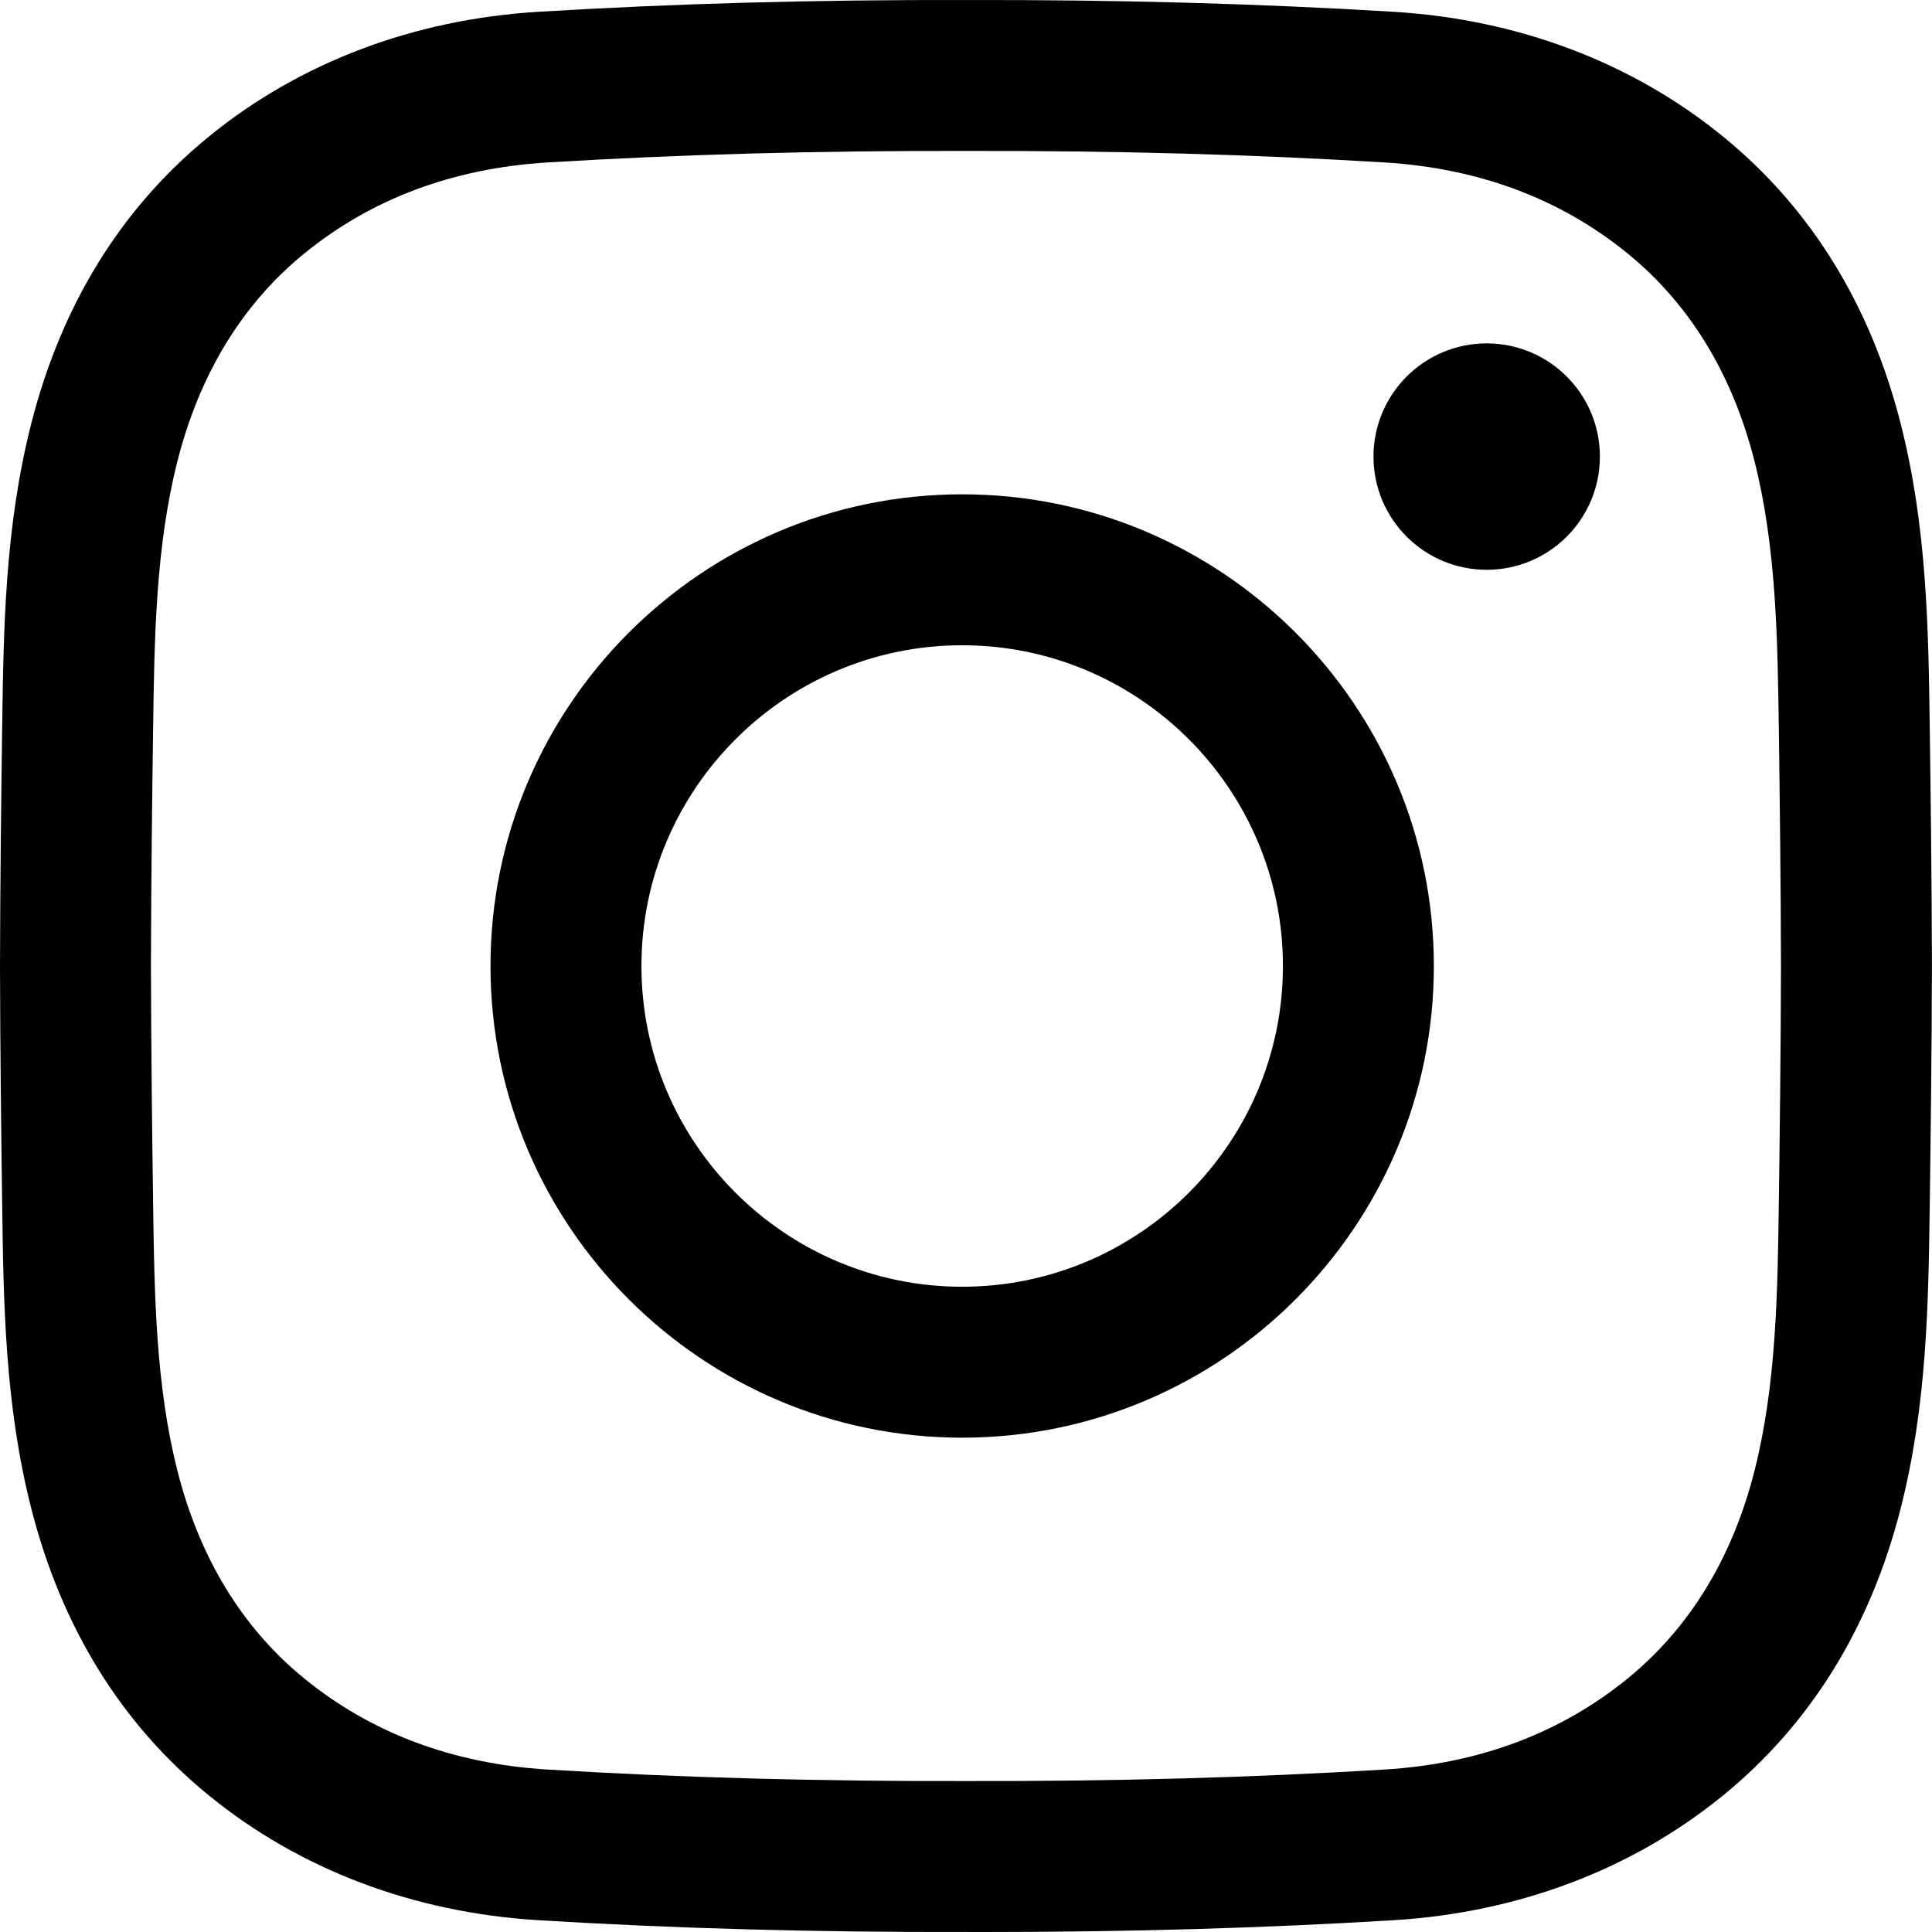
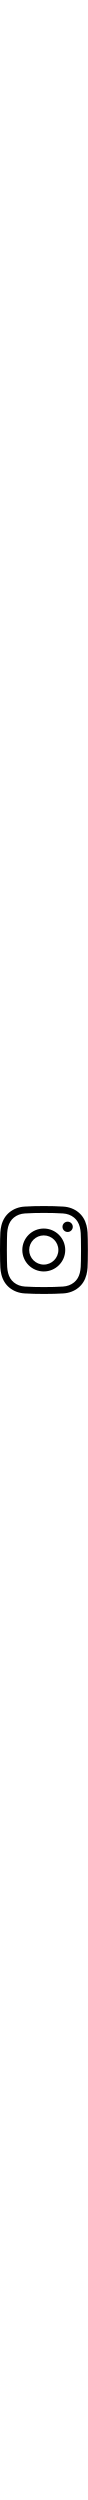
- <svg xmlns="http://www.w3.org/2000/svg" height="512pt" viewBox="0 0 512 512" width="512pt">
+ <svg xmlns="http://www.w3.org/2000/svg" height="512pt" viewBox="0 0 512 512" width="24">
  <path d="M261.04 512c-1.696 0-3.392 0-5.099-.008-40.132.098-77.214-.922-113.277-3.117-33.062-2.012-63.242-13.438-87.281-33.04-23.196-18.913-39.035-44.487-47.078-76.003-7-27.437-7.371-54.371-7.727-80.422C.32 300.72.055 278.57 0 256.047c.055-22.617.32-44.766.578-63.457.356-26.047.727-52.98 7.727-80.422 8.043-31.516 23.883-57.09 47.078-76.004 24.039-19.602 54.219-31.027 87.285-33.039C178.73.934 215.82-.09 256.039.008c40.145-.086 77.215.926 113.277 3.117 33.063 2.012 63.243 13.438 87.282 33.04 23.199 18.913 39.035 44.487 47.078 76.003 7 27.437 7.37 54.375 7.726 80.422.258 18.691.528 40.84.578 63.363v.094c-.05 22.523-.32 44.672-.578 63.363-.355 26.047-.722 52.98-7.726 80.422-8.043 31.516-23.88 57.09-47.078 76.004-24.04 19.602-54.22 31.027-87.282 33.039C334.781 510.977 299.305 512 261.04 512zm-5.099-40.008c39.48.094 75.73-.902 110.946-3.043 25-1.52 46.675-9.633 64.433-24.113 16.414-13.387 27.72-31.856 33.598-54.895 5.828-22.84 6.164-47.363 6.488-71.078.254-18.566.52-40.558.574-62.863-.054-22.309-.32-44.297-.574-62.863-.324-23.715-.66-48.239-6.488-71.082-5.879-23.04-17.184-41.508-33.598-54.895-17.758-14.476-39.433-22.59-64.433-24.11-35.215-2.144-71.465-3.132-110.852-3.046-39.473-.094-75.726.902-110.941 3.047-25 1.52-46.676 9.633-64.434 24.11-16.414 13.386-27.719 31.855-33.598 54.894-5.828 22.843-6.164 47.363-6.488 71.082-.254 18.582-.52 40.586-.574 62.91.055 22.226.32 44.234.574 62.816.324 23.715.66 48.239 6.488 71.078 5.88 23.04 17.184 41.508 33.598 54.895 17.758 14.476 39.434 22.59 64.434 24.11 35.215 2.144 71.476 3.144 110.847 3.046zM254.988 381c-68.922 0-125-56.074-125-125s56.078-125 125-125c68.926 0 125 56.074 125 125s-56.074 125-125 125zm0-210c-46.867 0-85 38.133-85 85s38.133 85 85 85c46.871 0 85-38.133 85-85s-38.129-85-85-85zm139-80c-16.566 0-30 13.43-30 30s13.434 30 30 30c16.57 0 30-13.43 30-30s-13.43-30-30-30zm0 0" />
</svg>
